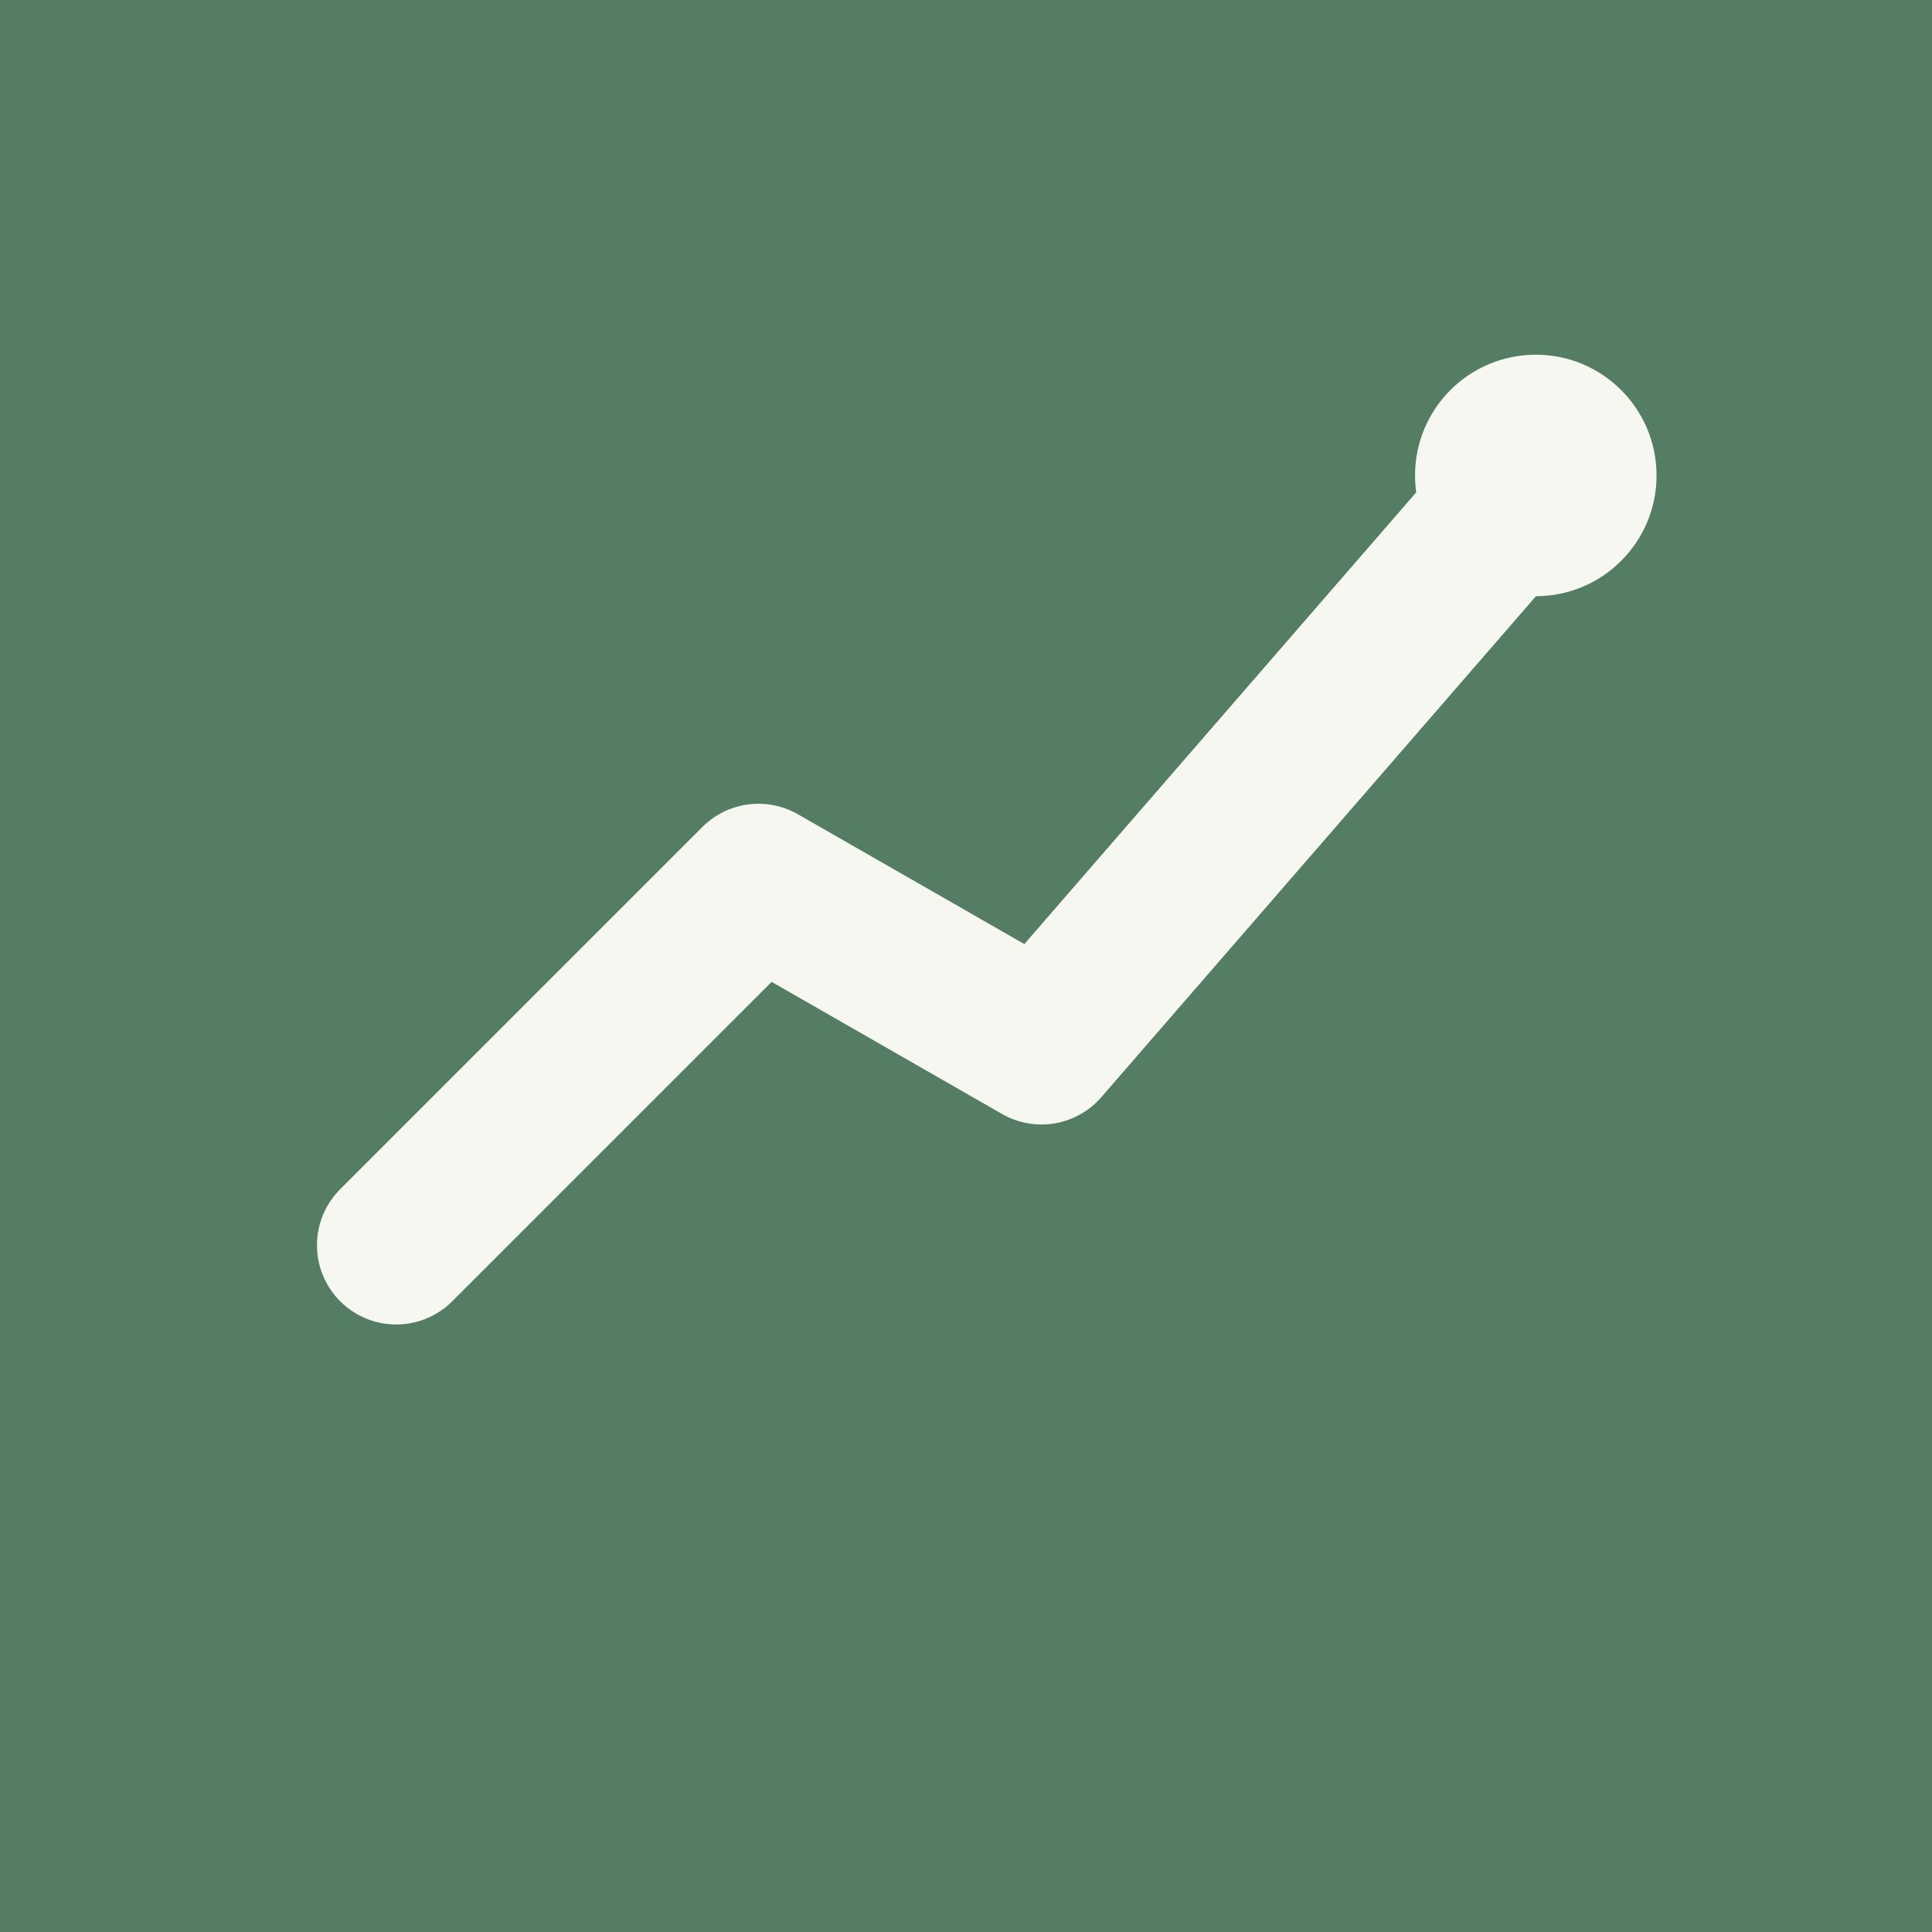
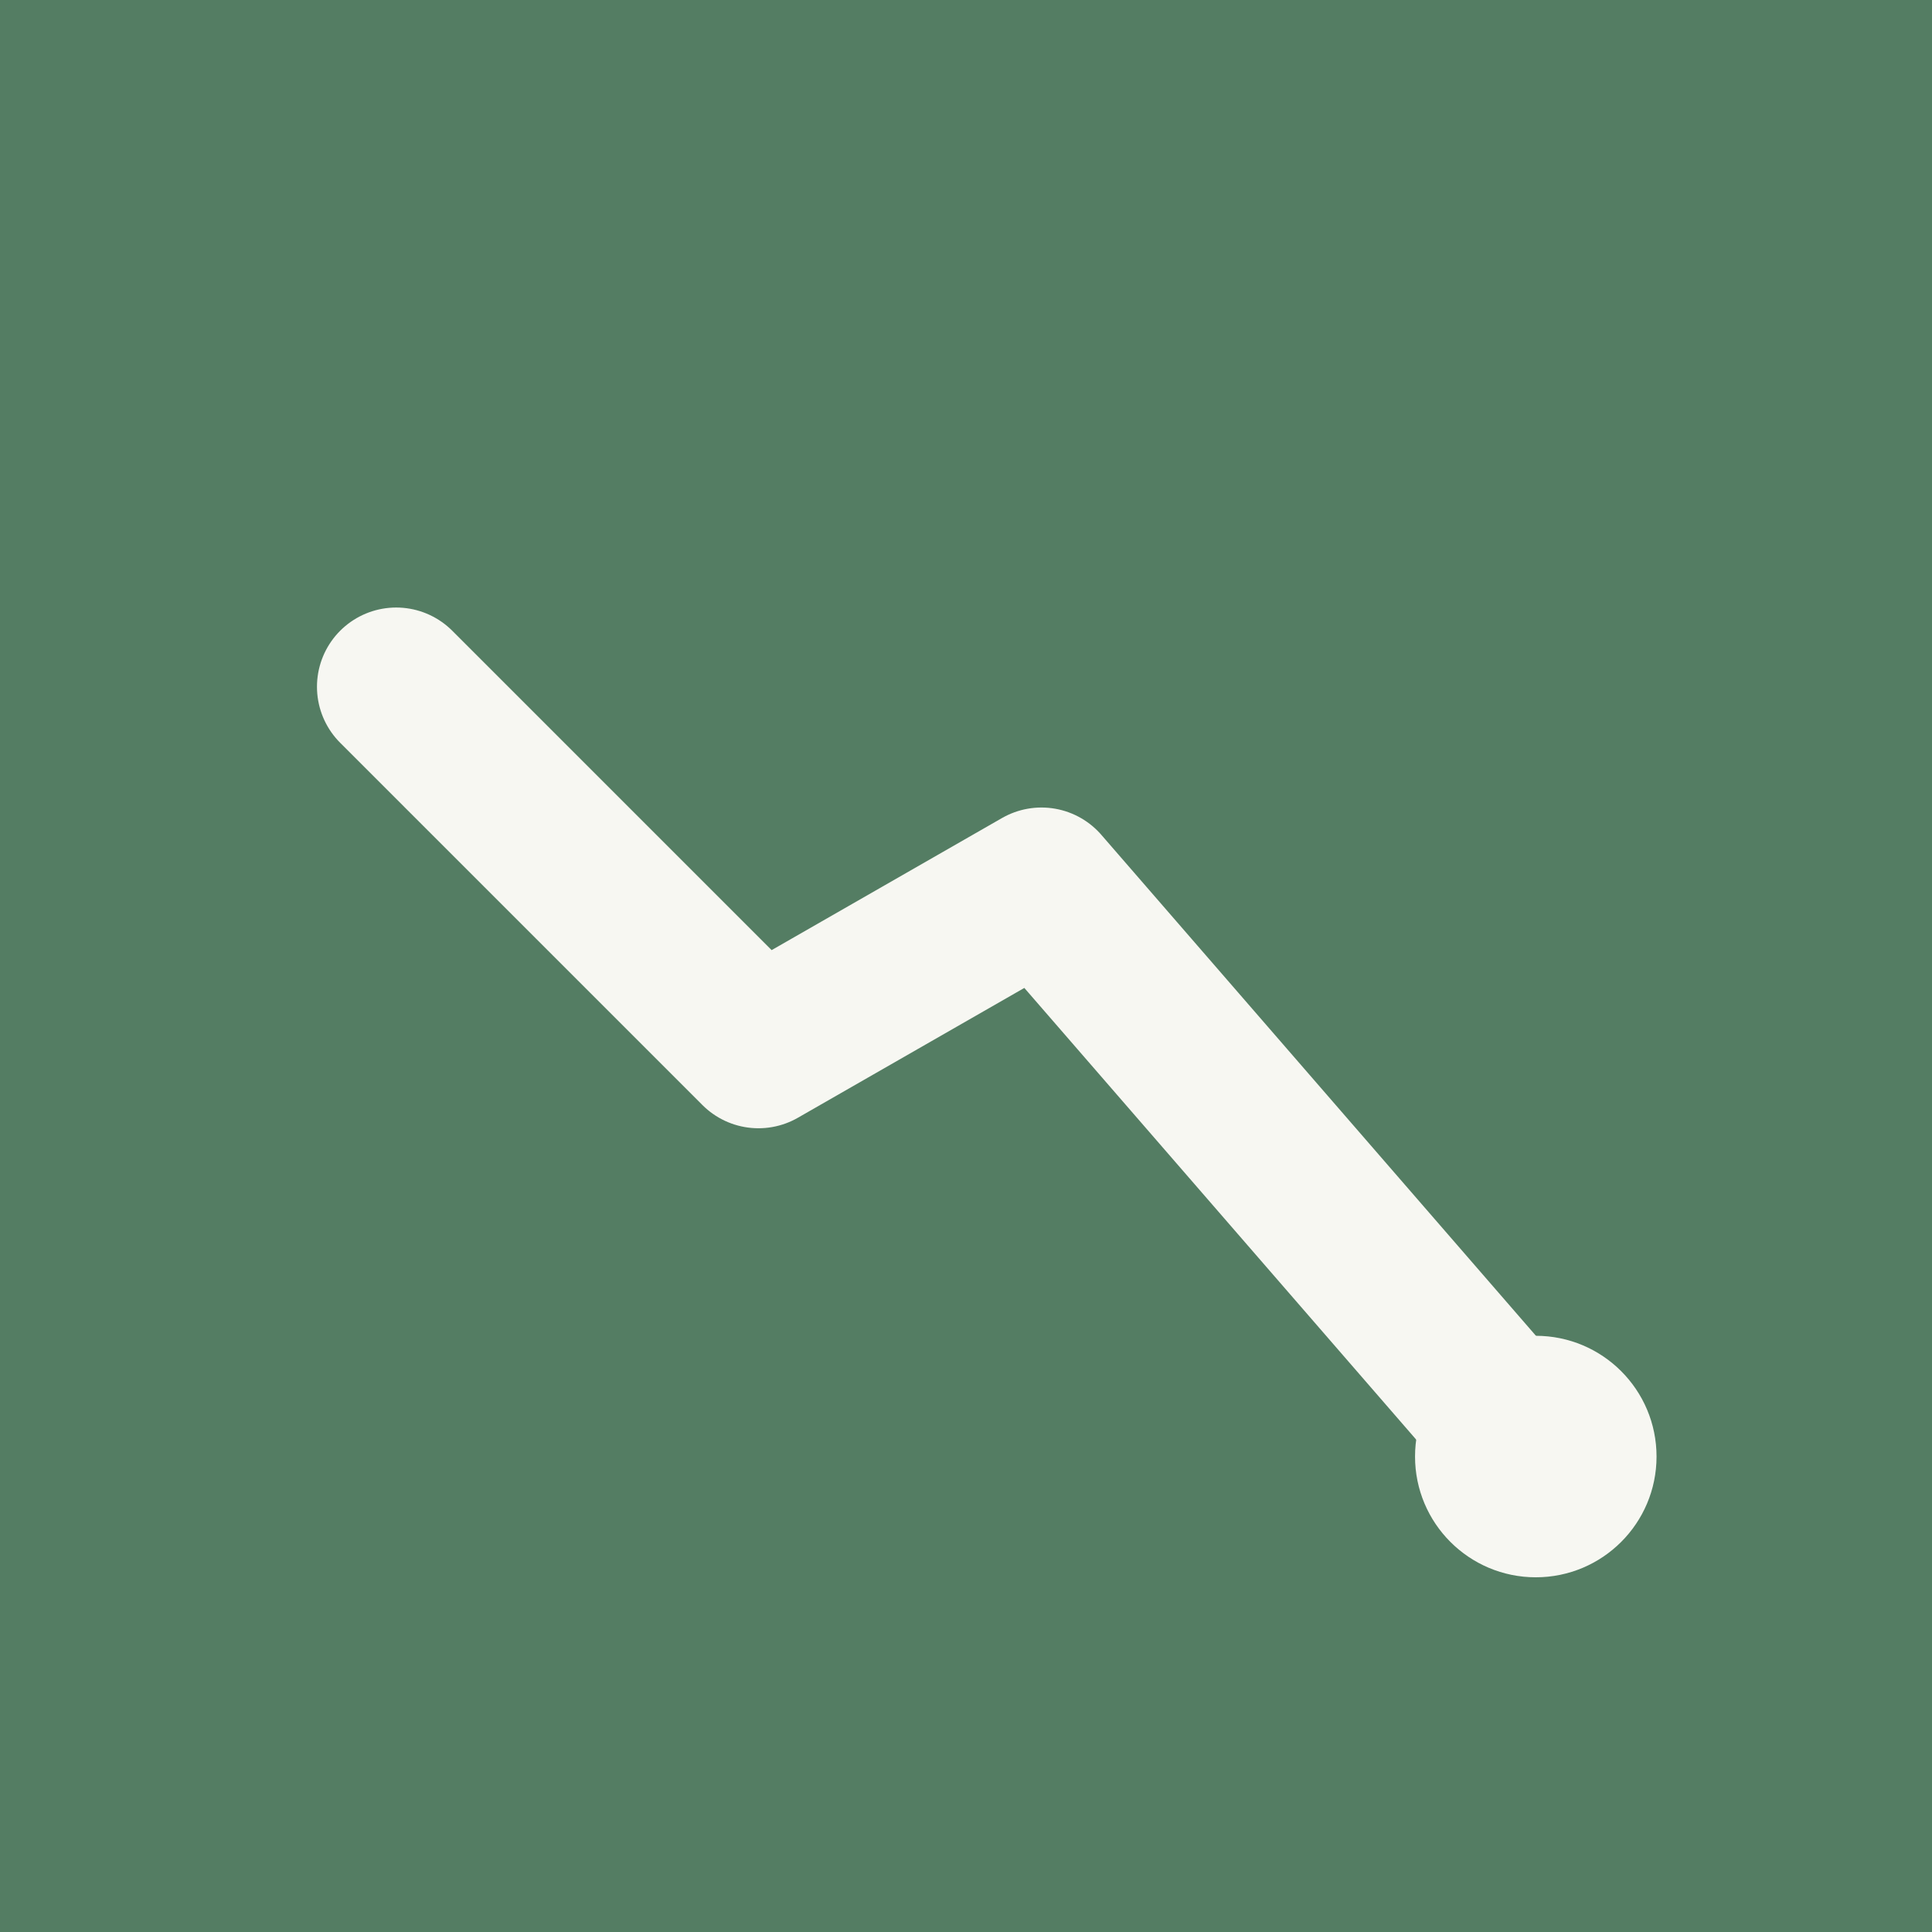
<svg xmlns="http://www.w3.org/2000/svg" width="512" height="512" viewBox="0 0 512 512">
  <rect width="512" height="512" fill="#547D63" />
-   <path d="m105 330 96-96 75 43 131-151" fill="none" stroke="#F7F7F2" stroke-linecap="round" stroke-linejoin="round" stroke-width="42" />
-   <circle cx="407" cy="126" r="32" fill="#F7F7F2" />
+   <path d="m105 182 96 96 75-43 131 151" fill="none" stroke="#F7F7F2" stroke-linecap="round" stroke-linejoin="round" stroke-width="42" />
+   <circle cx="407" cy="386" r="32" fill="#F7F7F2" />
</svg>
